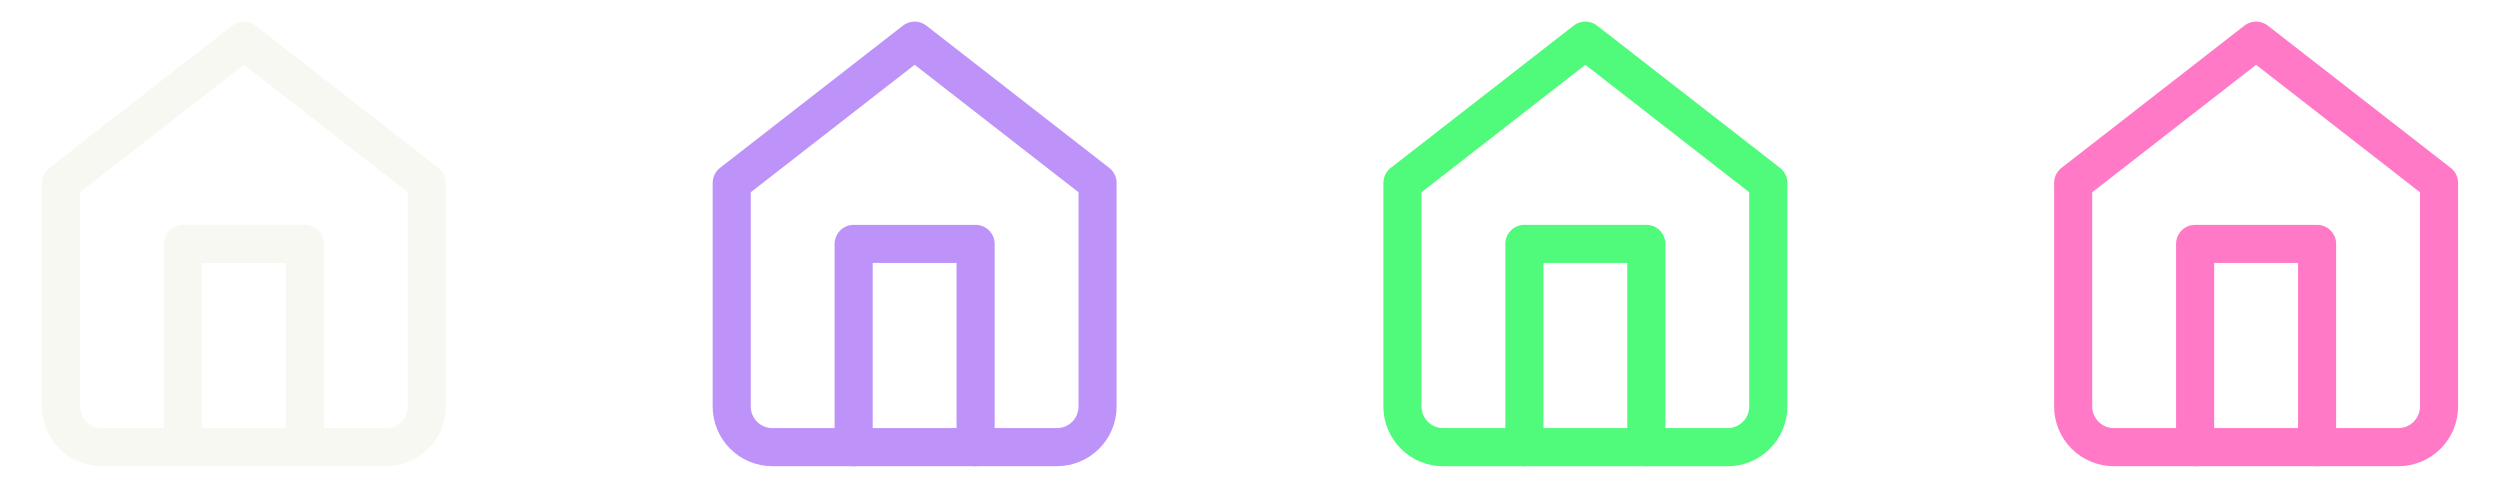
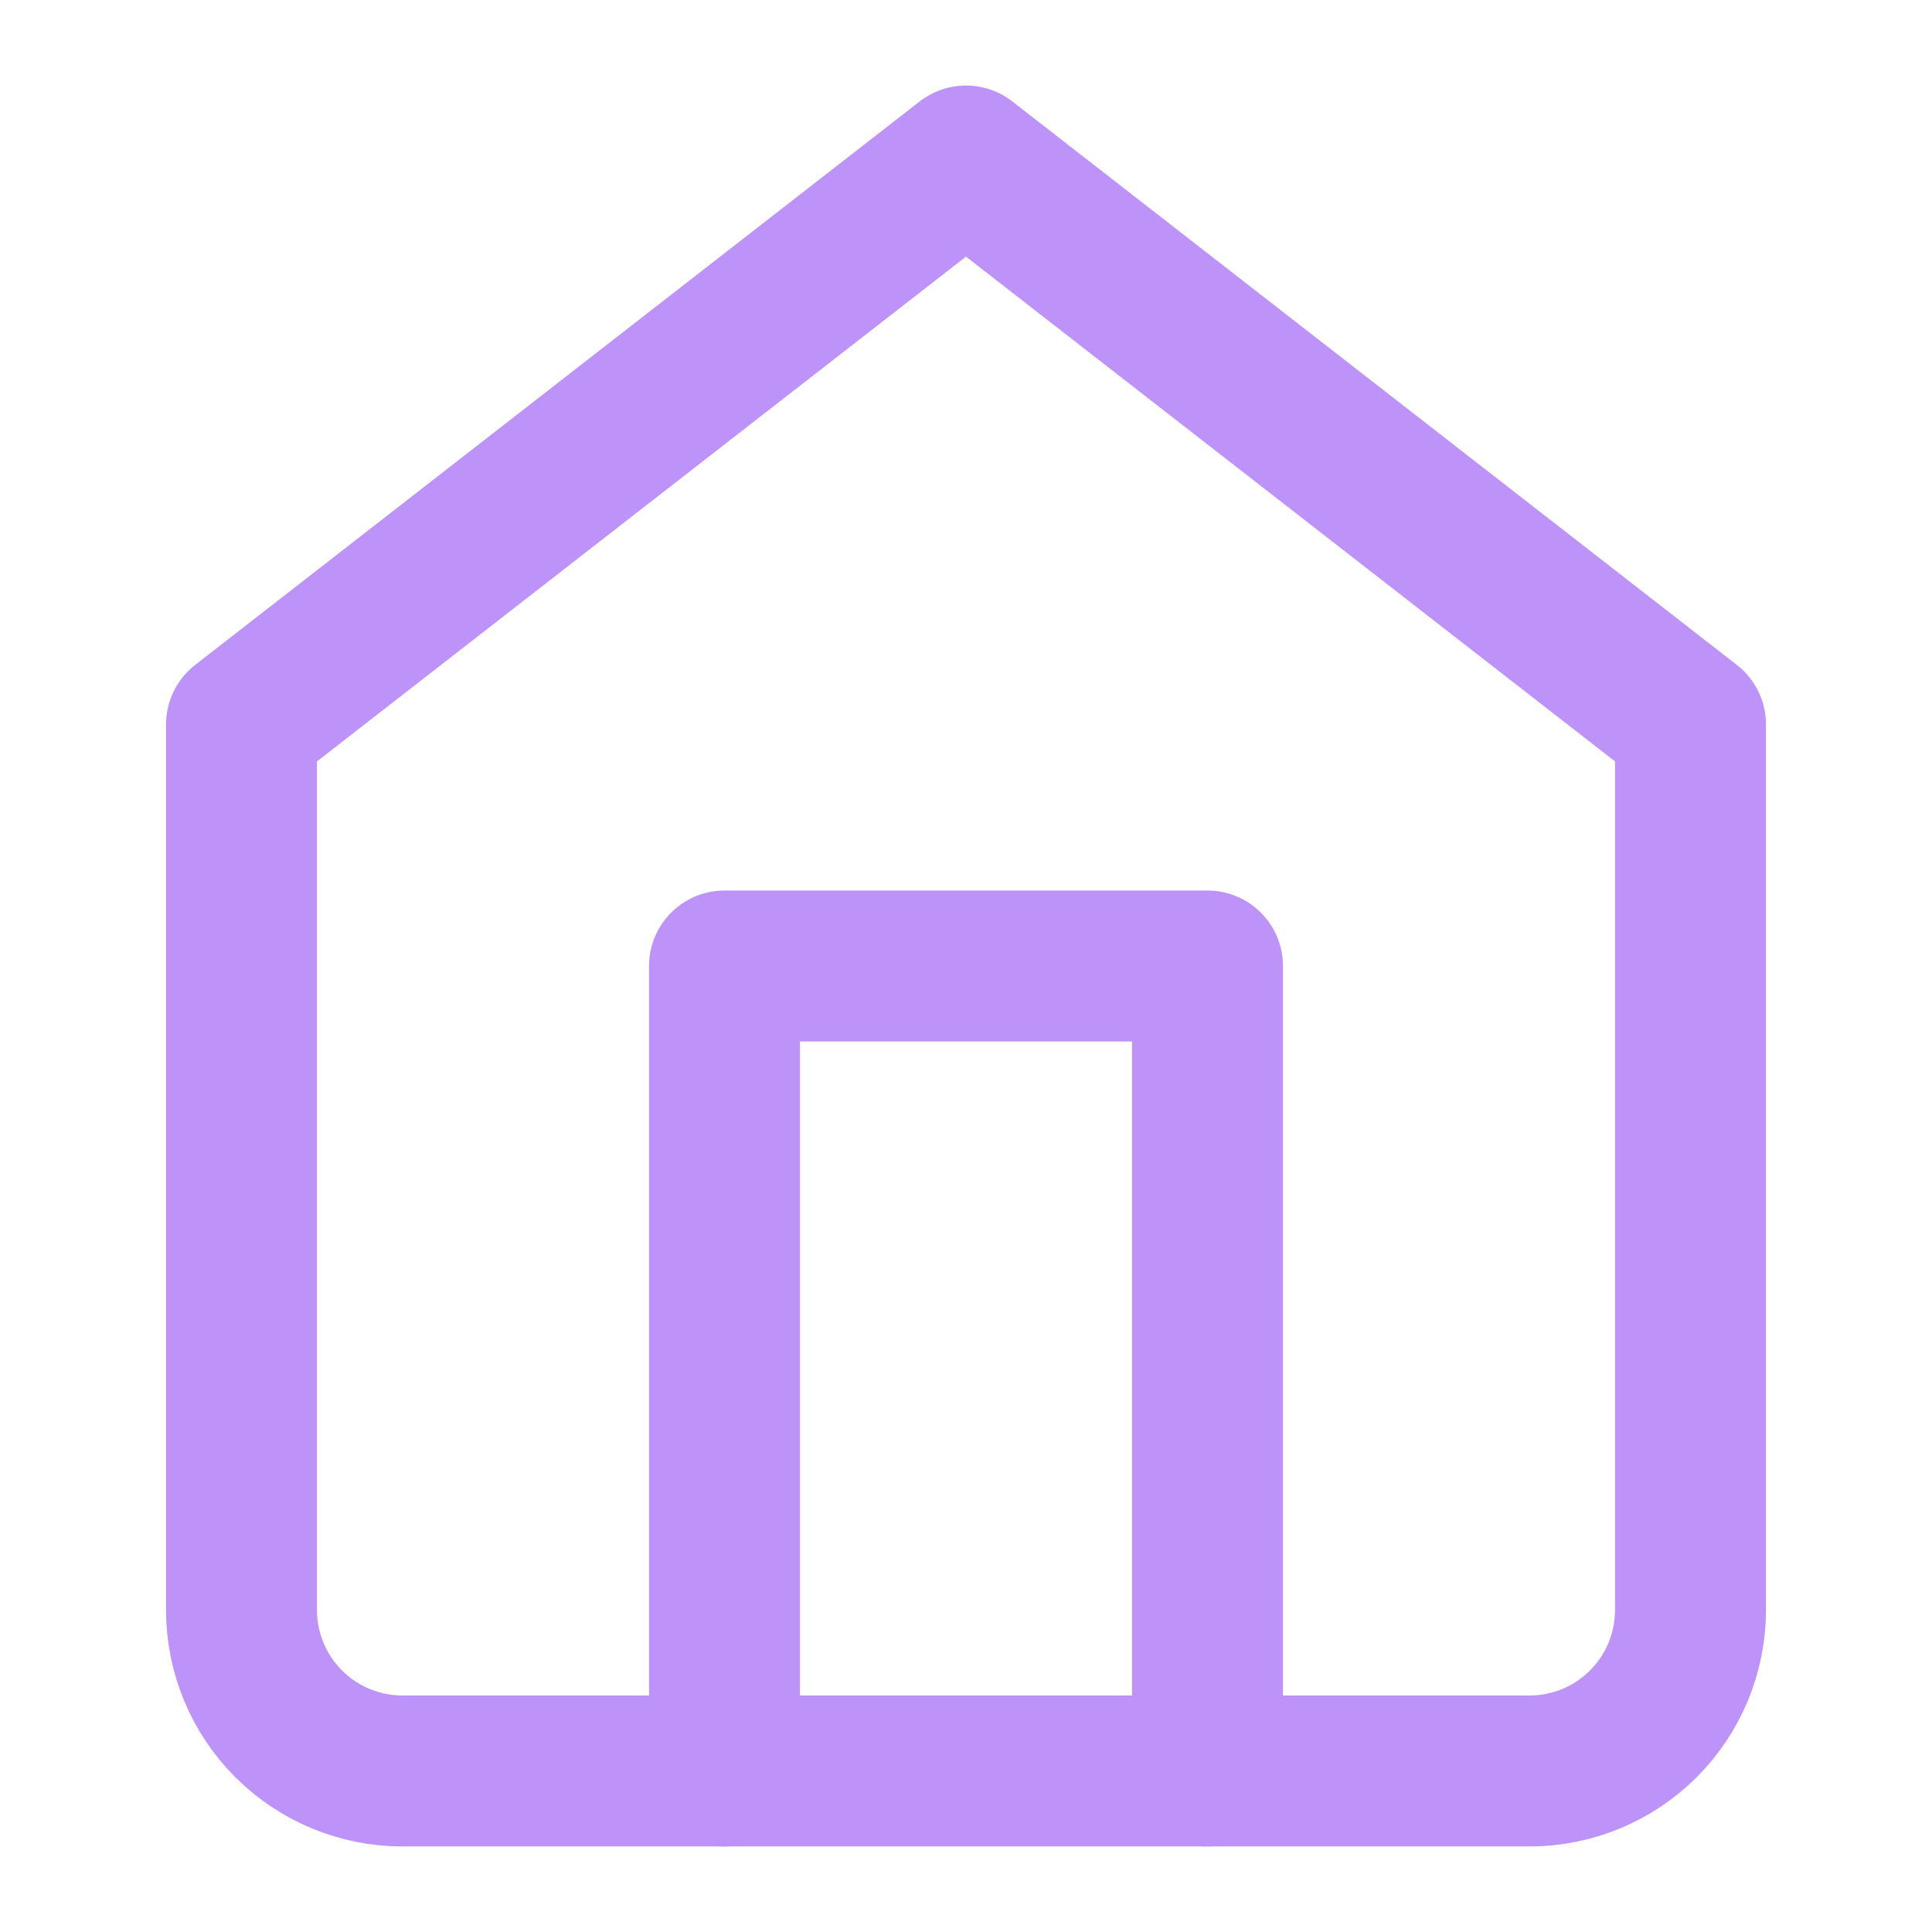
- <svg xmlns="http://www.w3.org/2000/svg" width="164" height="32" viewBox="0 0 164 32" fill="none">
-   <path d="M48 12L60 2.667L72 12V26.667C72 27.374 71.719 28.052 71.219 28.552C70.719 29.052 70.041 29.333 69.333 29.333H50.667C49.959 29.333 49.281 29.052 48.781 28.552C48.281 28.052 48 27.374 48 26.667V12Z" stroke="#BD93F9" stroke-width="2.5" stroke-linecap="round" stroke-linejoin="round" />
-   <path d="M56 29.333V16H64V29.333" stroke="#BD93F9" stroke-width="2.5" stroke-linecap="round" stroke-linejoin="round" />
-   <path d="M92 12L104 2.667L116 12V26.667C116 27.374 115.719 28.052 115.219 28.552C114.719 29.052 114.041 29.333 113.333 29.333H94.667C93.959 29.333 93.281 29.052 92.781 28.552C92.281 28.052 92 27.374 92 26.667V12Z" stroke="#50FA7B" stroke-width="2.5" stroke-linecap="round" stroke-linejoin="round" />
-   <path d="M100 29.333V16H108V29.333" stroke="#50FA7B" stroke-width="2.5" stroke-linecap="round" stroke-linejoin="round" />
-   <path d="M136 12L148 2.667L160 12V26.667C160 27.374 159.719 28.052 159.219 28.552C158.719 29.052 158.041 29.333 157.333 29.333H138.667C137.959 29.333 137.281 29.052 136.781 28.552C136.281 28.052 136 27.374 136 26.667V12Z" stroke="#FF79C6" stroke-width="2.5" stroke-linecap="round" stroke-linejoin="round" />
-   <path d="M144 29.333V16H152V29.333" stroke="#FF79C6" stroke-width="2.5" stroke-linecap="round" stroke-linejoin="round" />
-   <path d="M4 12L16 2.667L28 12V26.667C28 27.374 27.719 28.052 27.219 28.552C26.719 29.052 26.041 29.333 25.333 29.333H6.667C5.959 29.333 5.281 29.052 4.781 28.552C4.281 28.052 4 27.374 4 26.667V12Z" stroke="#F8F8F2" stroke-width="2.5" stroke-linecap="round" stroke-linejoin="round" />
-   <path d="M12 29.333V16H20V29.333" stroke="#F8F8F2" stroke-width="2.5" stroke-linecap="round" stroke-linejoin="round" />
+ <svg xmlns="http://www.w3.org/2000/svg" width="32" height="32" viewBox="0 0 32 32" fill="none">
+   <path d="M4 12L16 2.667L28 12V26.667C28 27.374 27.719 28.052 27.219 28.552C26.719 29.052 26.041 29.333 25.333 29.333H6.667C5.959 29.333 5.281 29.052 4.781 28.552C4.281 28.052 4 27.374 4 26.667V12Z" stroke="#BD93F9" stroke-width="2.5" stroke-linecap="round" stroke-linejoin="round" />
+   <path d="M12 29.333V16H20V29.333" stroke="#BD93F9" stroke-width="2.5" stroke-linecap="round" stroke-linejoin="round" />
</svg>
